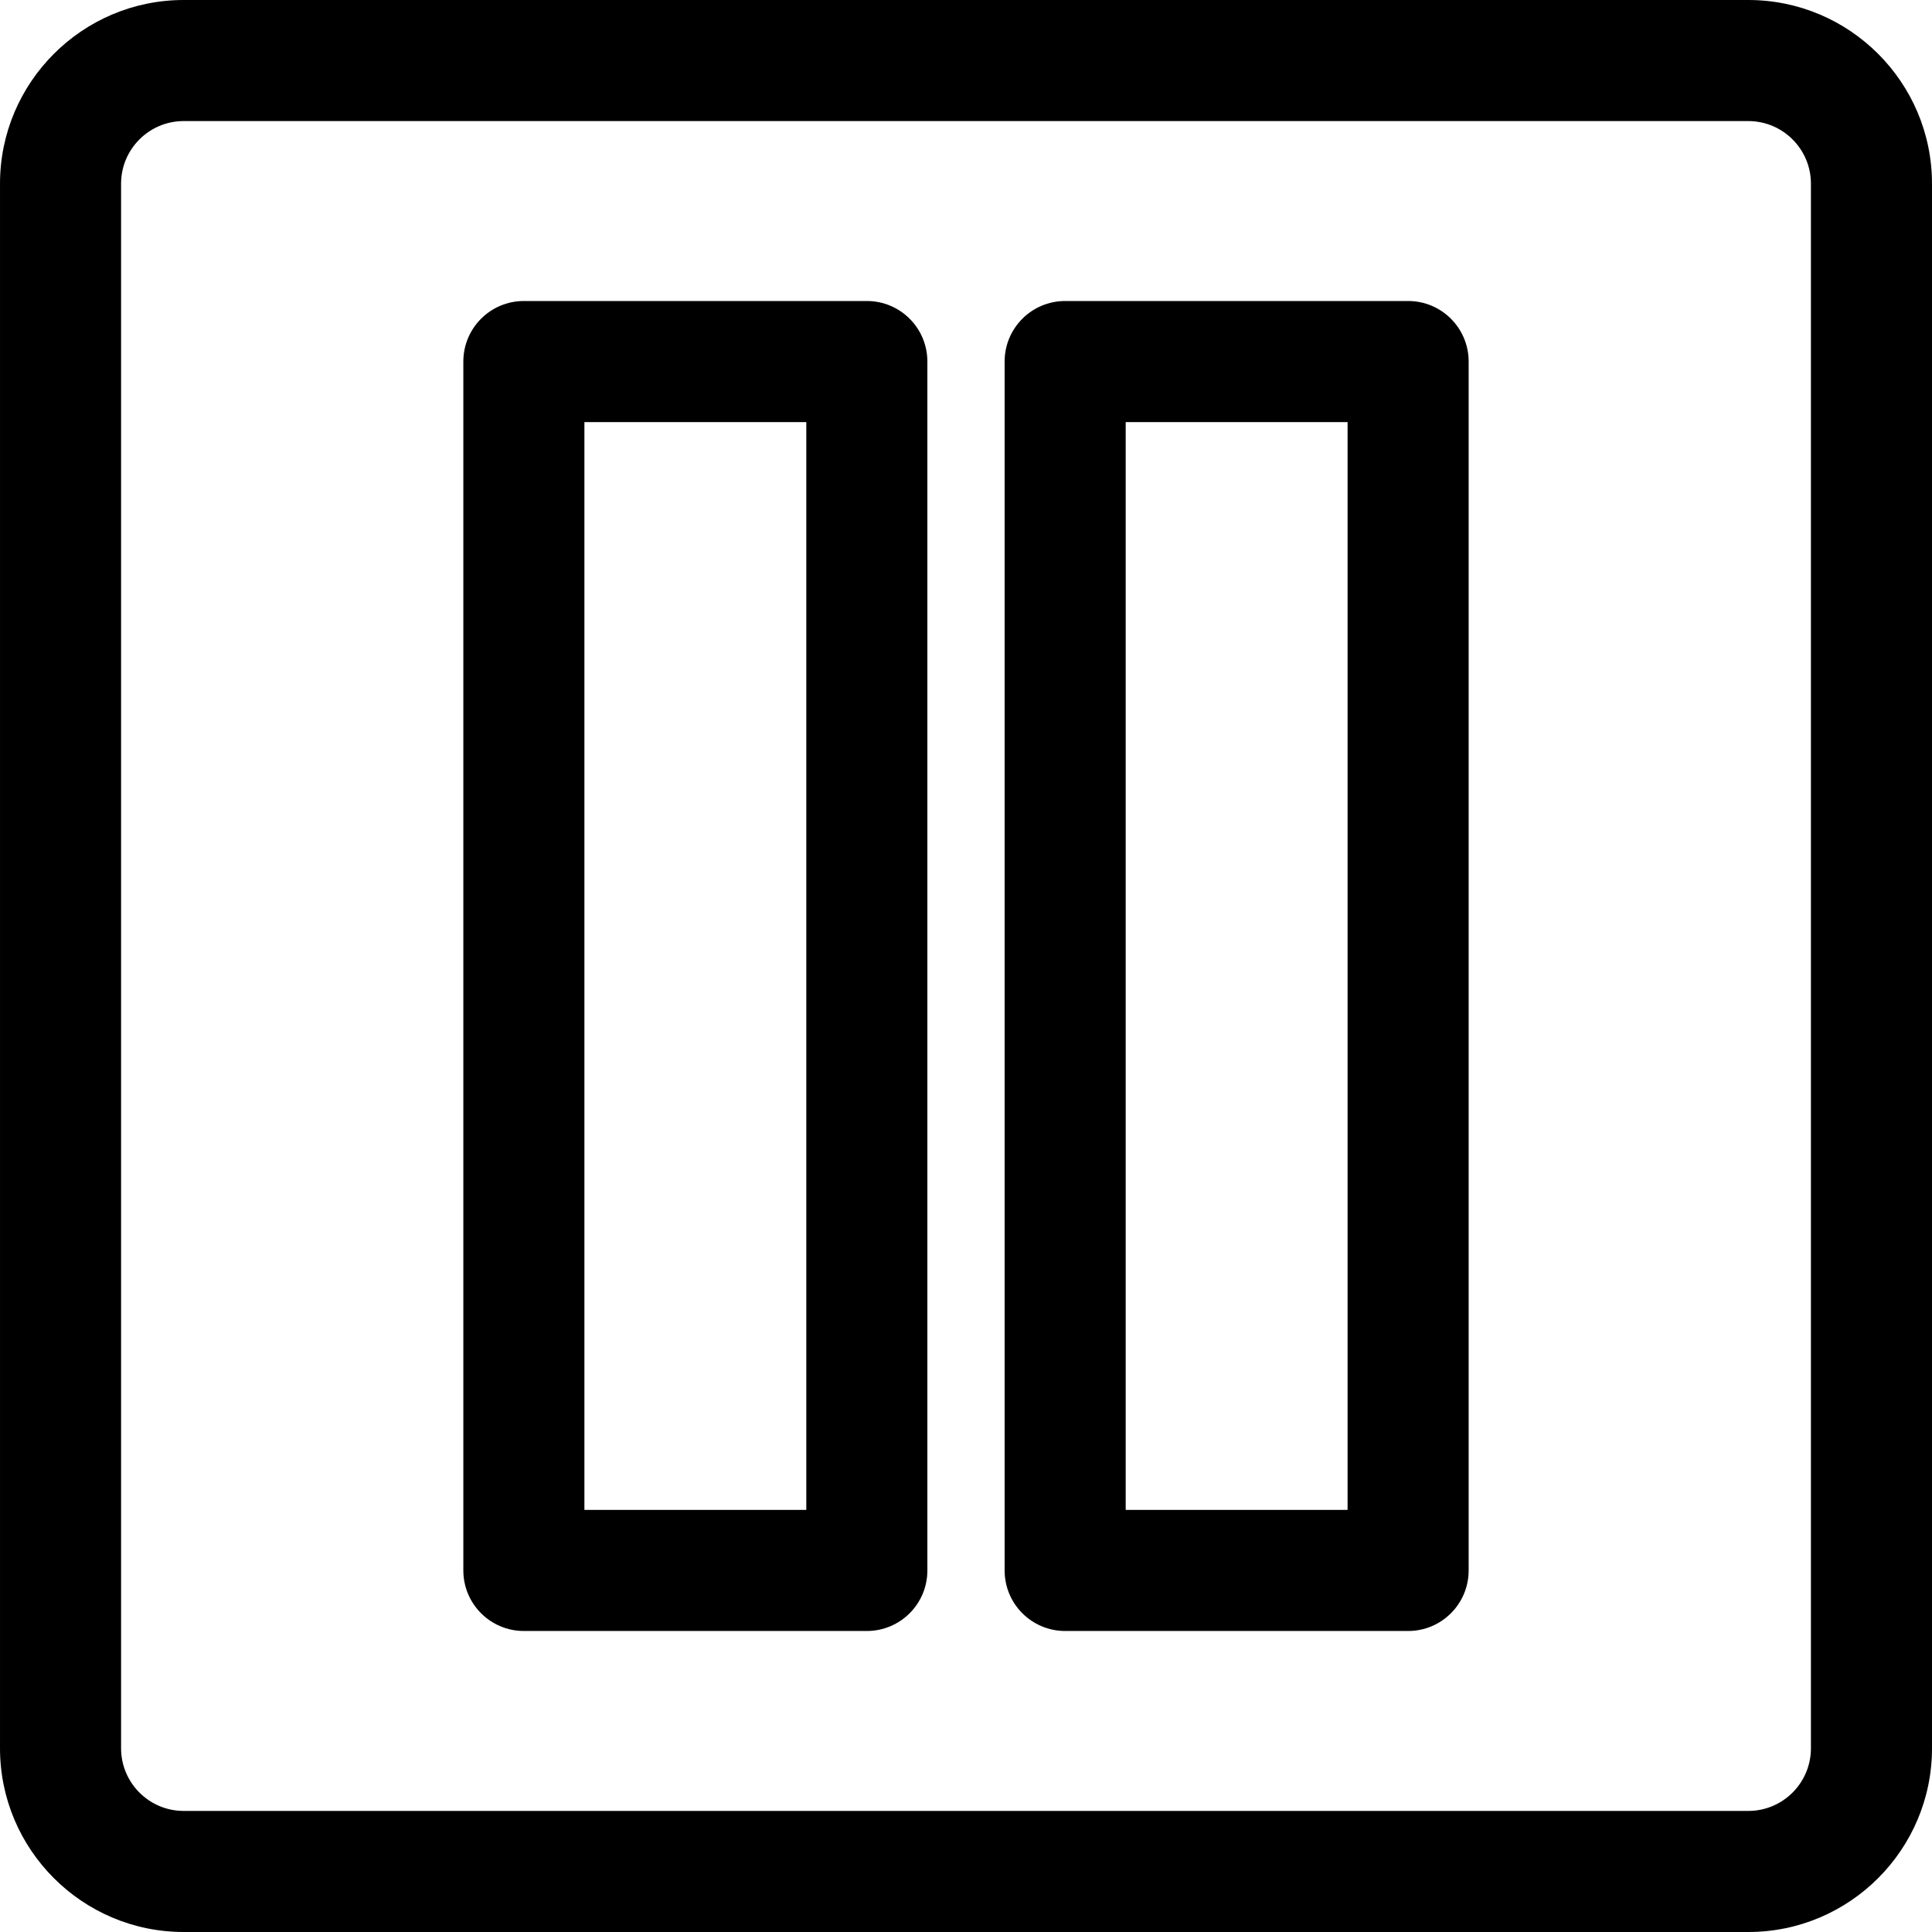
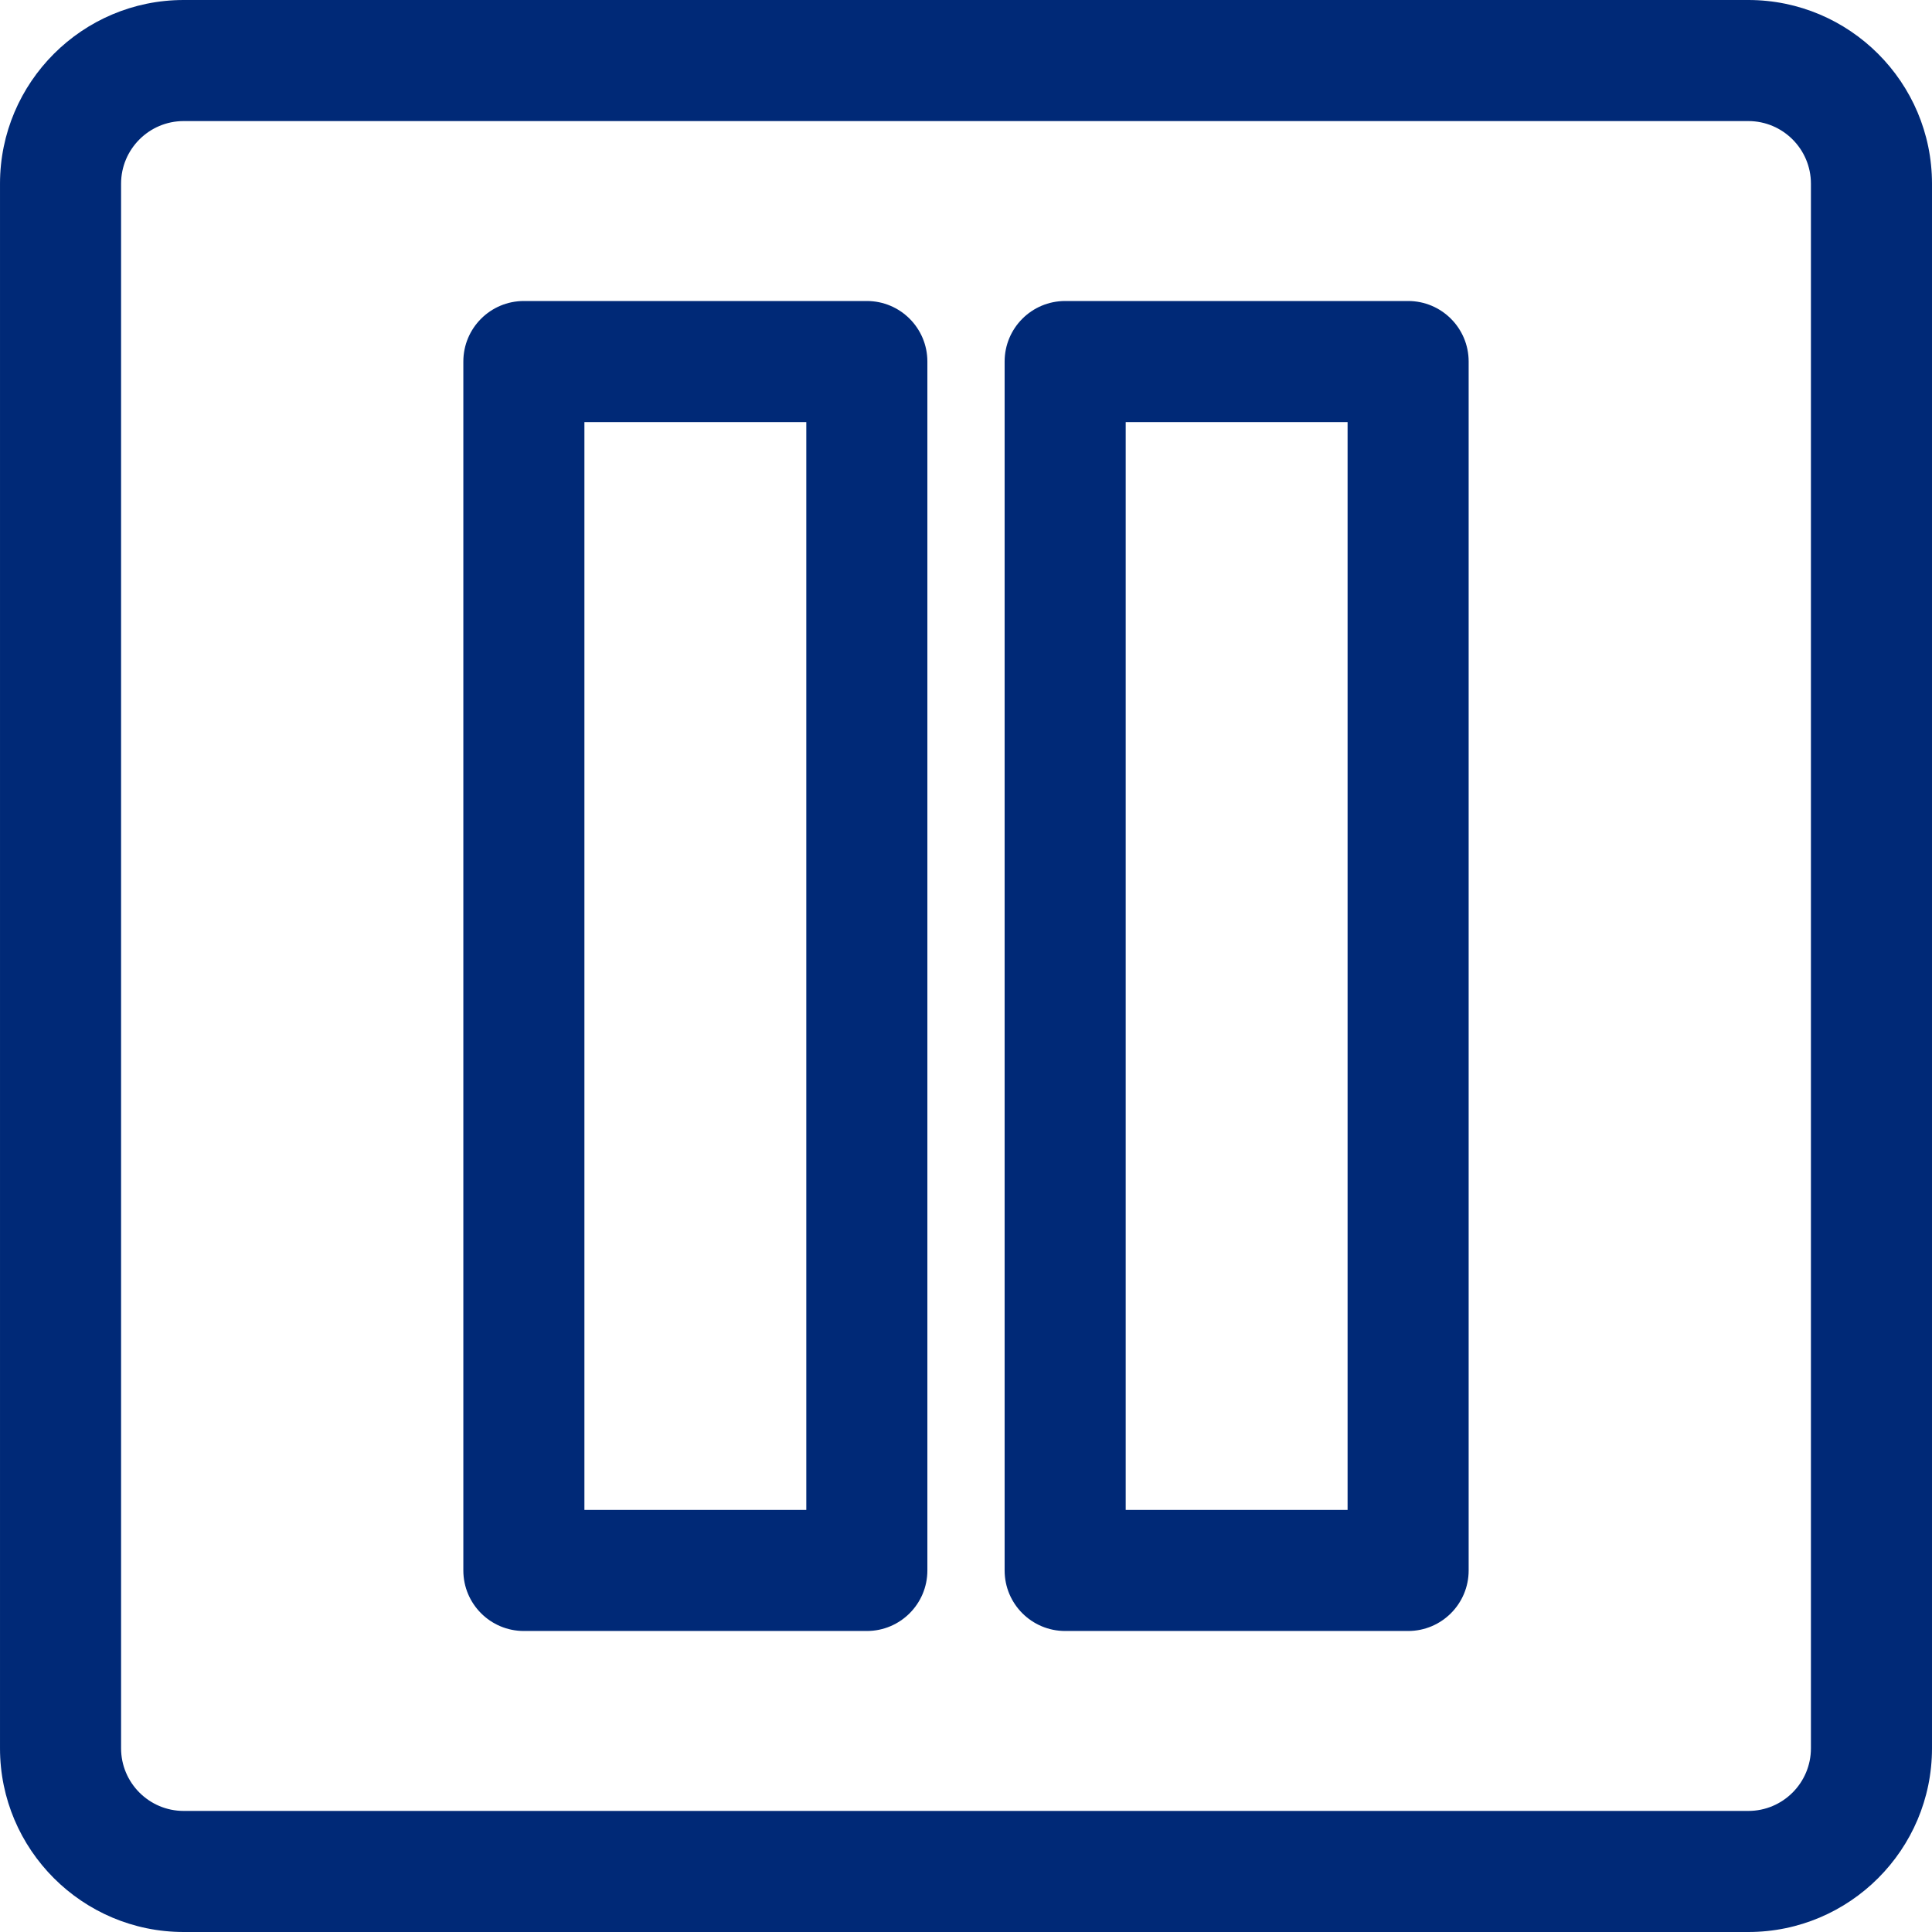
- <svg xmlns="http://www.w3.org/2000/svg" xml:space="preserve" width="800" height="800" viewBox="0 0 612 612">
+ <svg xmlns="http://www.w3.org/2000/svg" xml:space="preserve" width="24" height="24" viewBox="0 0 612 612" fill="#002977">
  <path d="M553.821 0H58.181C26.1 0 .002 26.1.002 58.182v495.636C.002 585.9 26.1 612 58.181 612h495.641c32.079 0 58.177-26.1 58.177-58.182V58.182C611.998 26.1 585.9 0 553.821 0zm19.825 553.818c0 10.934-8.891 19.83-19.825 19.83H58.181c-10.934 0-19.827-8.896-19.827-19.83V58.182c0-10.935 8.893-19.83 19.827-19.83h495.641c10.934 0 19.825 8.895 19.825 19.83v495.636z" />
  <path d="M274.589 95.35H165.948c-10.59 0-19.176 8.585-19.176 19.176v382.947c0 10.592 8.586 19.176 19.176 19.176h108.641c10.59 0 19.176-8.585 19.176-19.176V114.527c0-10.592-8.586-19.177-19.176-19.177zm-19.177 382.947h-70.289V133.703h70.289v344.594zM446.051 95.35h-108.64c-10.59 0-19.176 8.585-19.176 19.176v382.947c0 10.592 8.586 19.176 19.176 19.176H446.05c10.59 0 19.176-8.585 19.176-19.176V114.527c.001-10.592-8.585-19.177-19.175-19.177zm-19.176 382.947h-70.287V133.703h70.287v344.594z" />
</svg>
